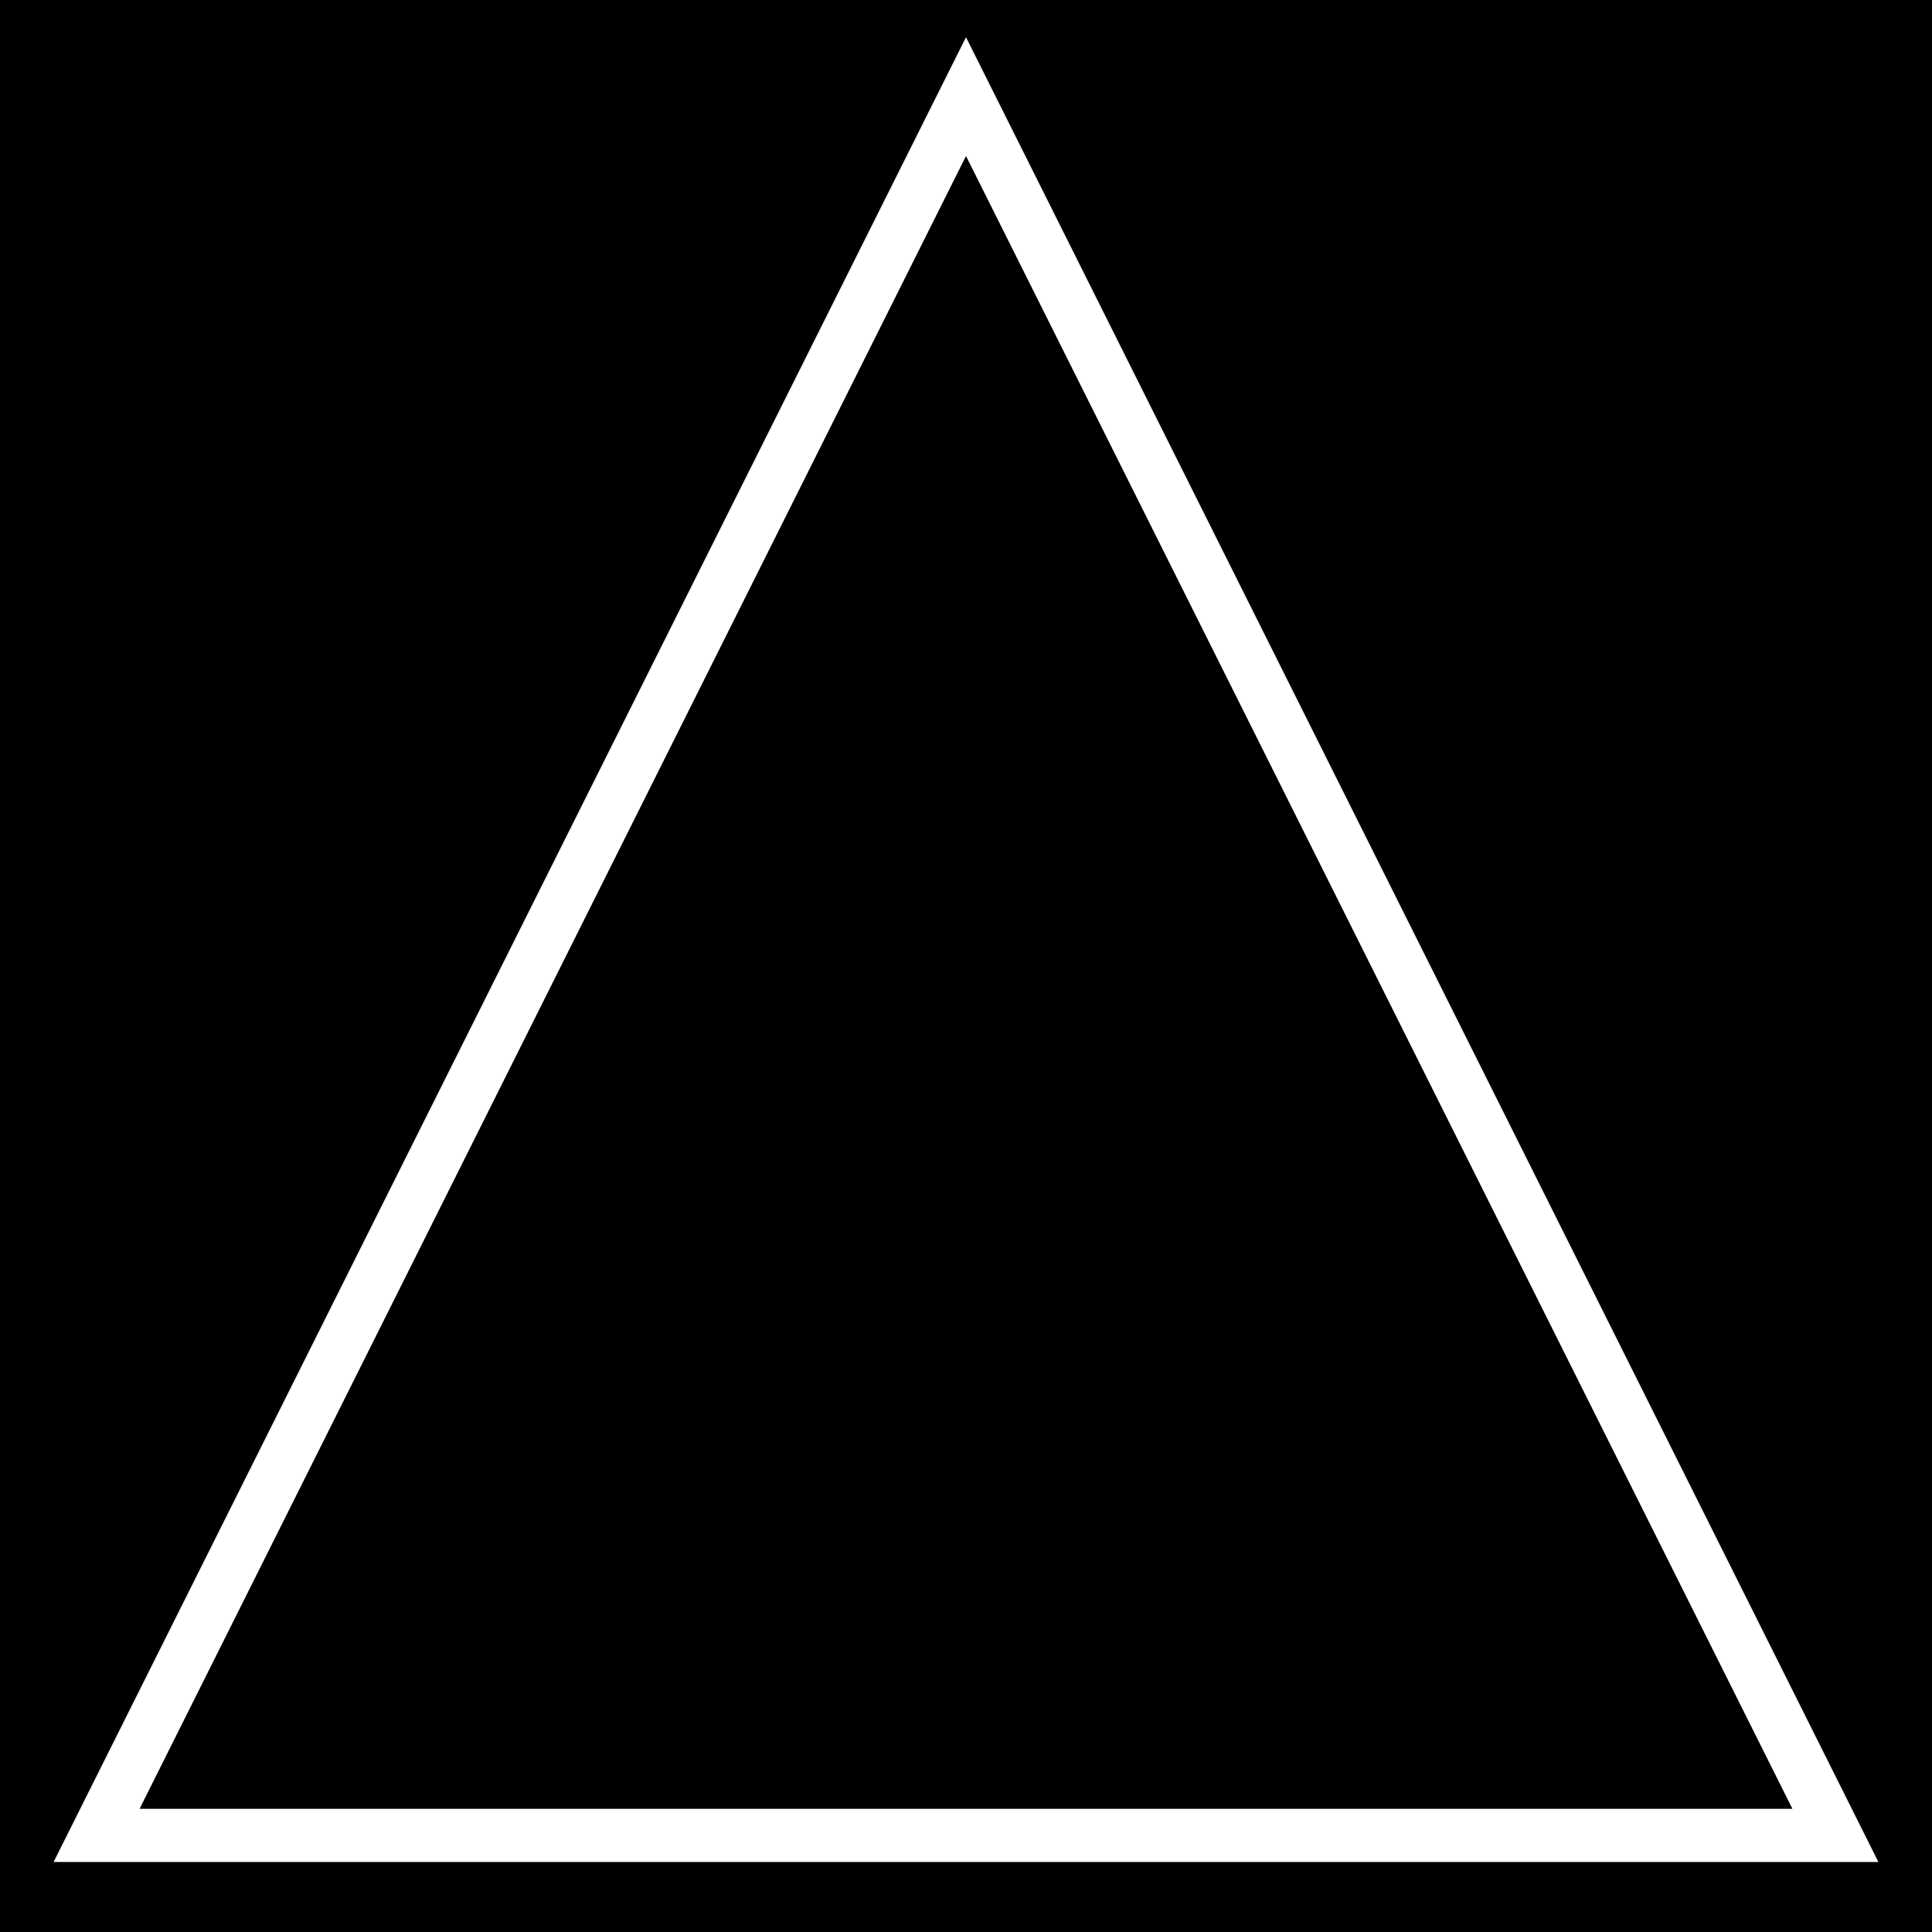
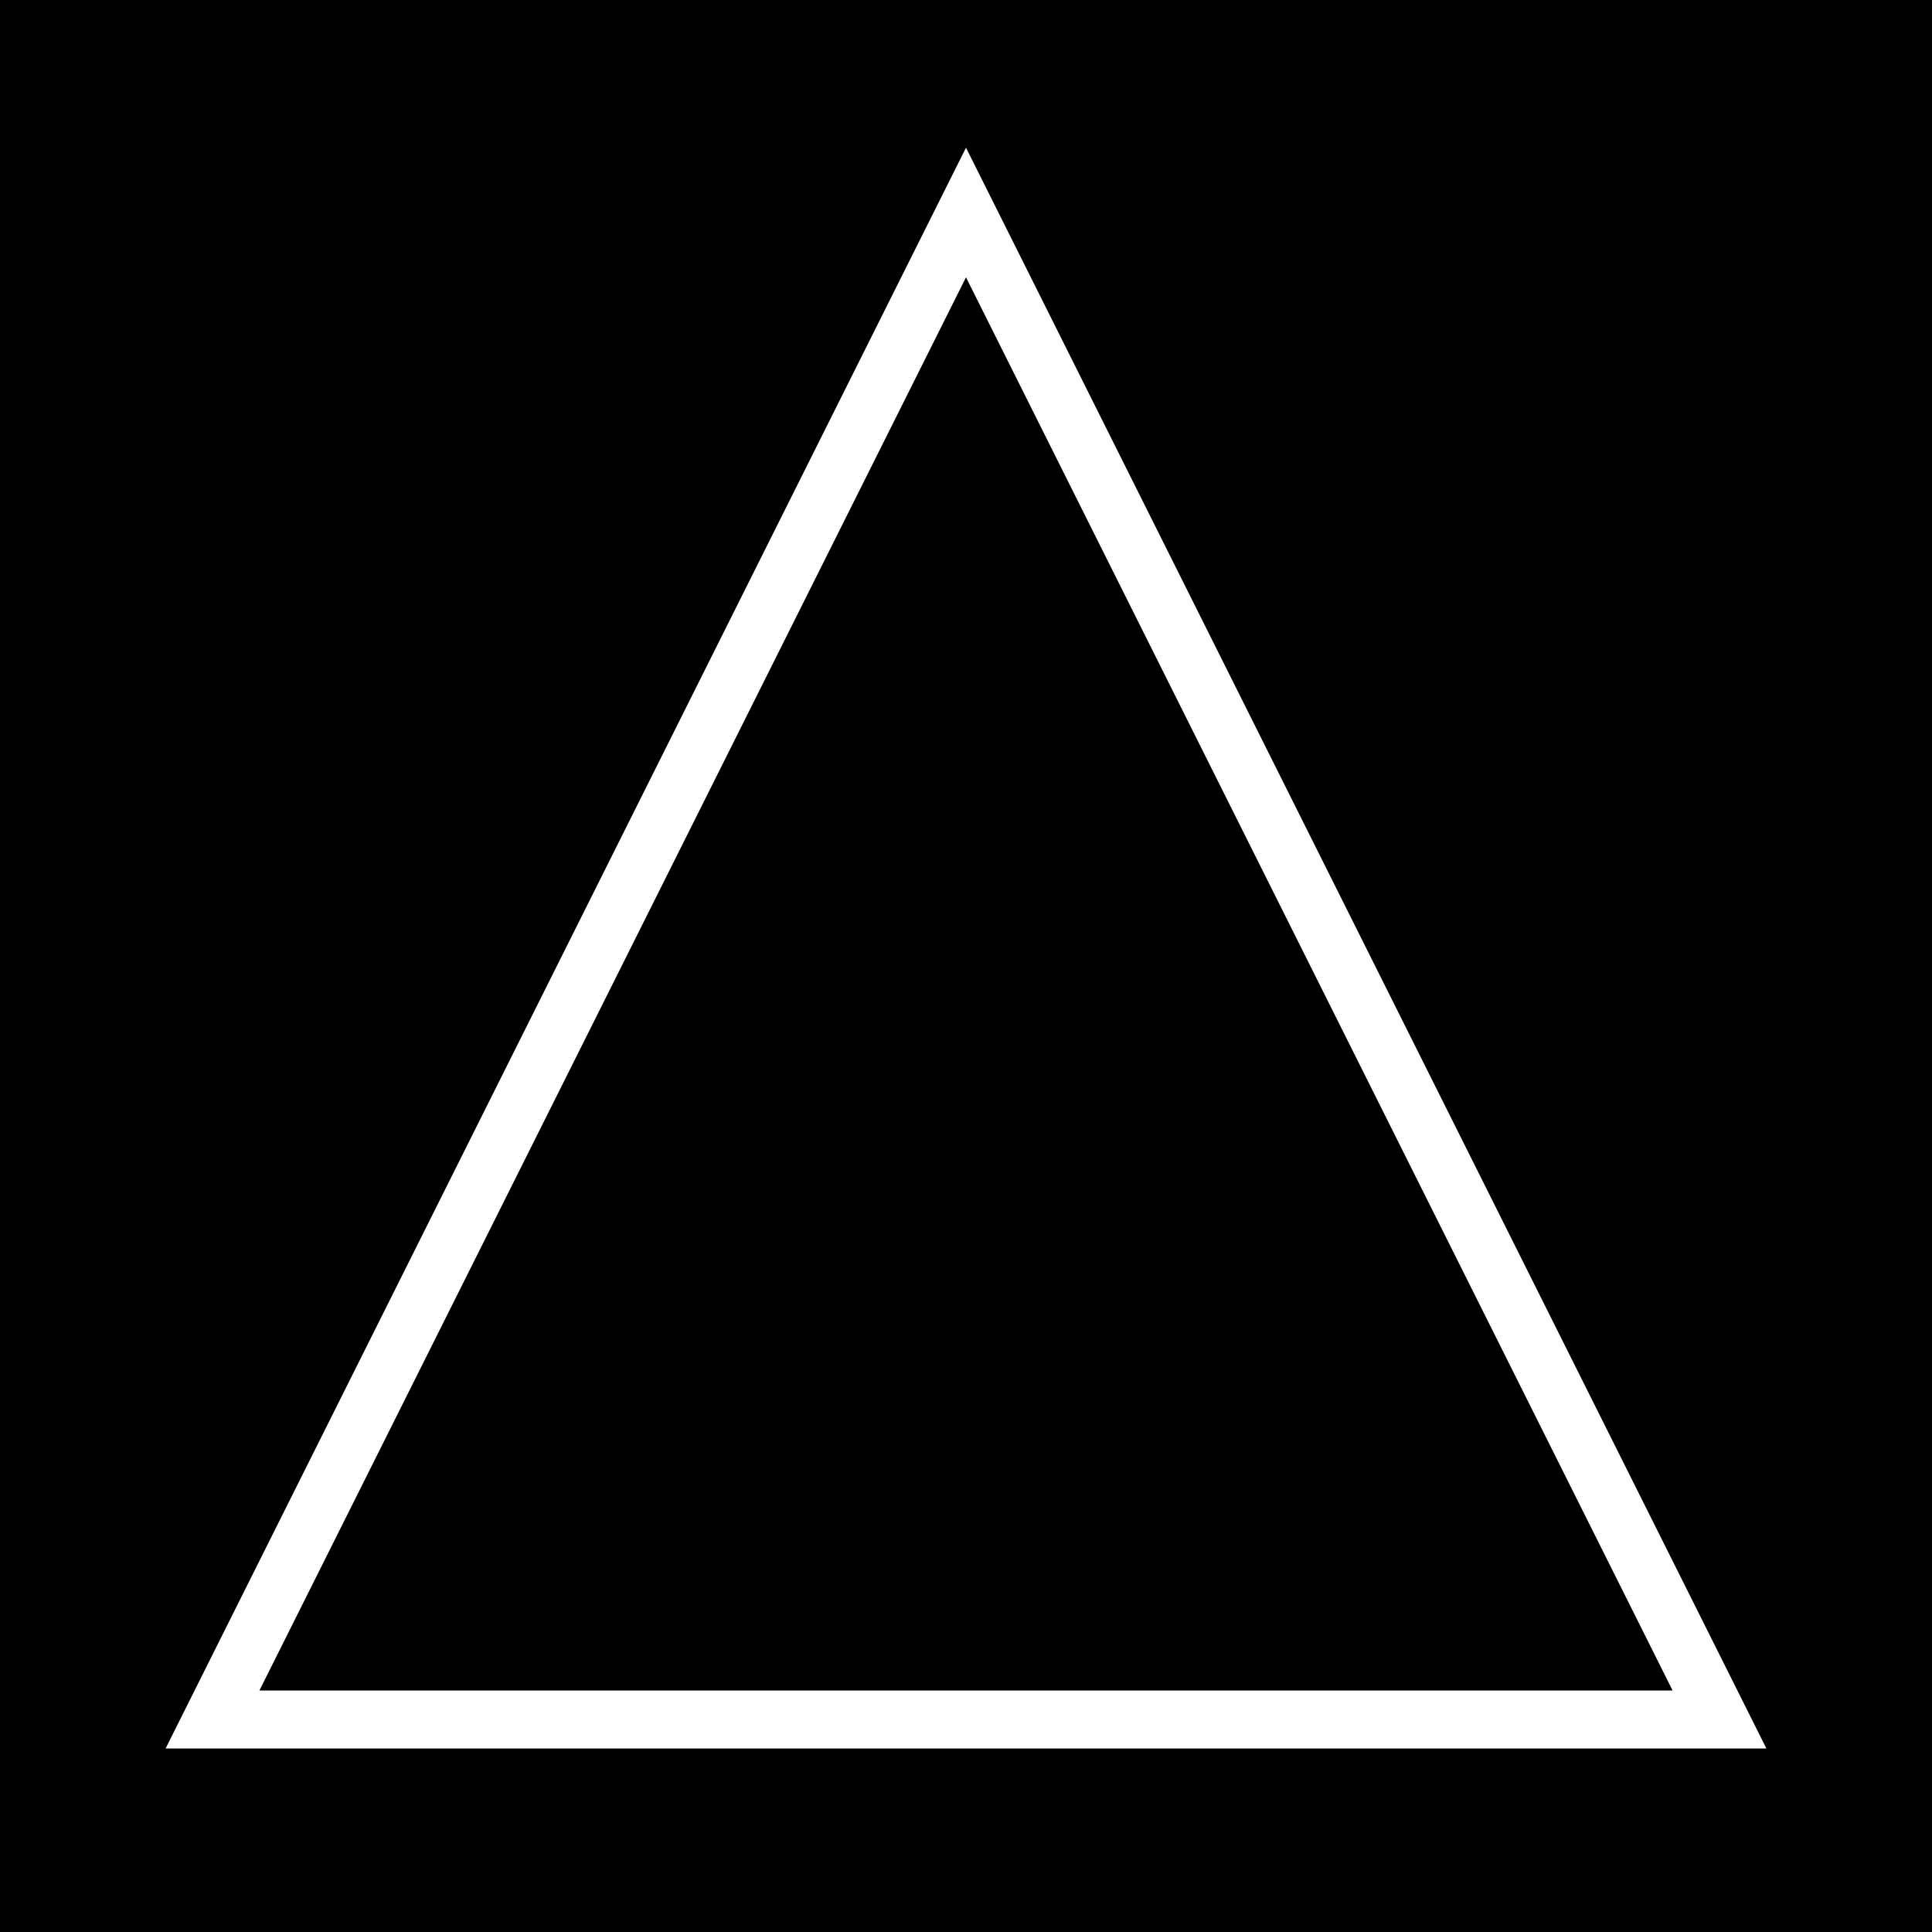
<svg xmlns="http://www.w3.org/2000/svg" viewBox="0 0 200 200">
  <rect width="200" height="200" fill="black" />
-   <polygon points="100,10 190,190 10,190" fill="none" stroke="white" stroke-width="5.5" />
+   <polygon points="100,22 178,178 22,178" fill="none" stroke="white" stroke-width="6" />
</svg>
